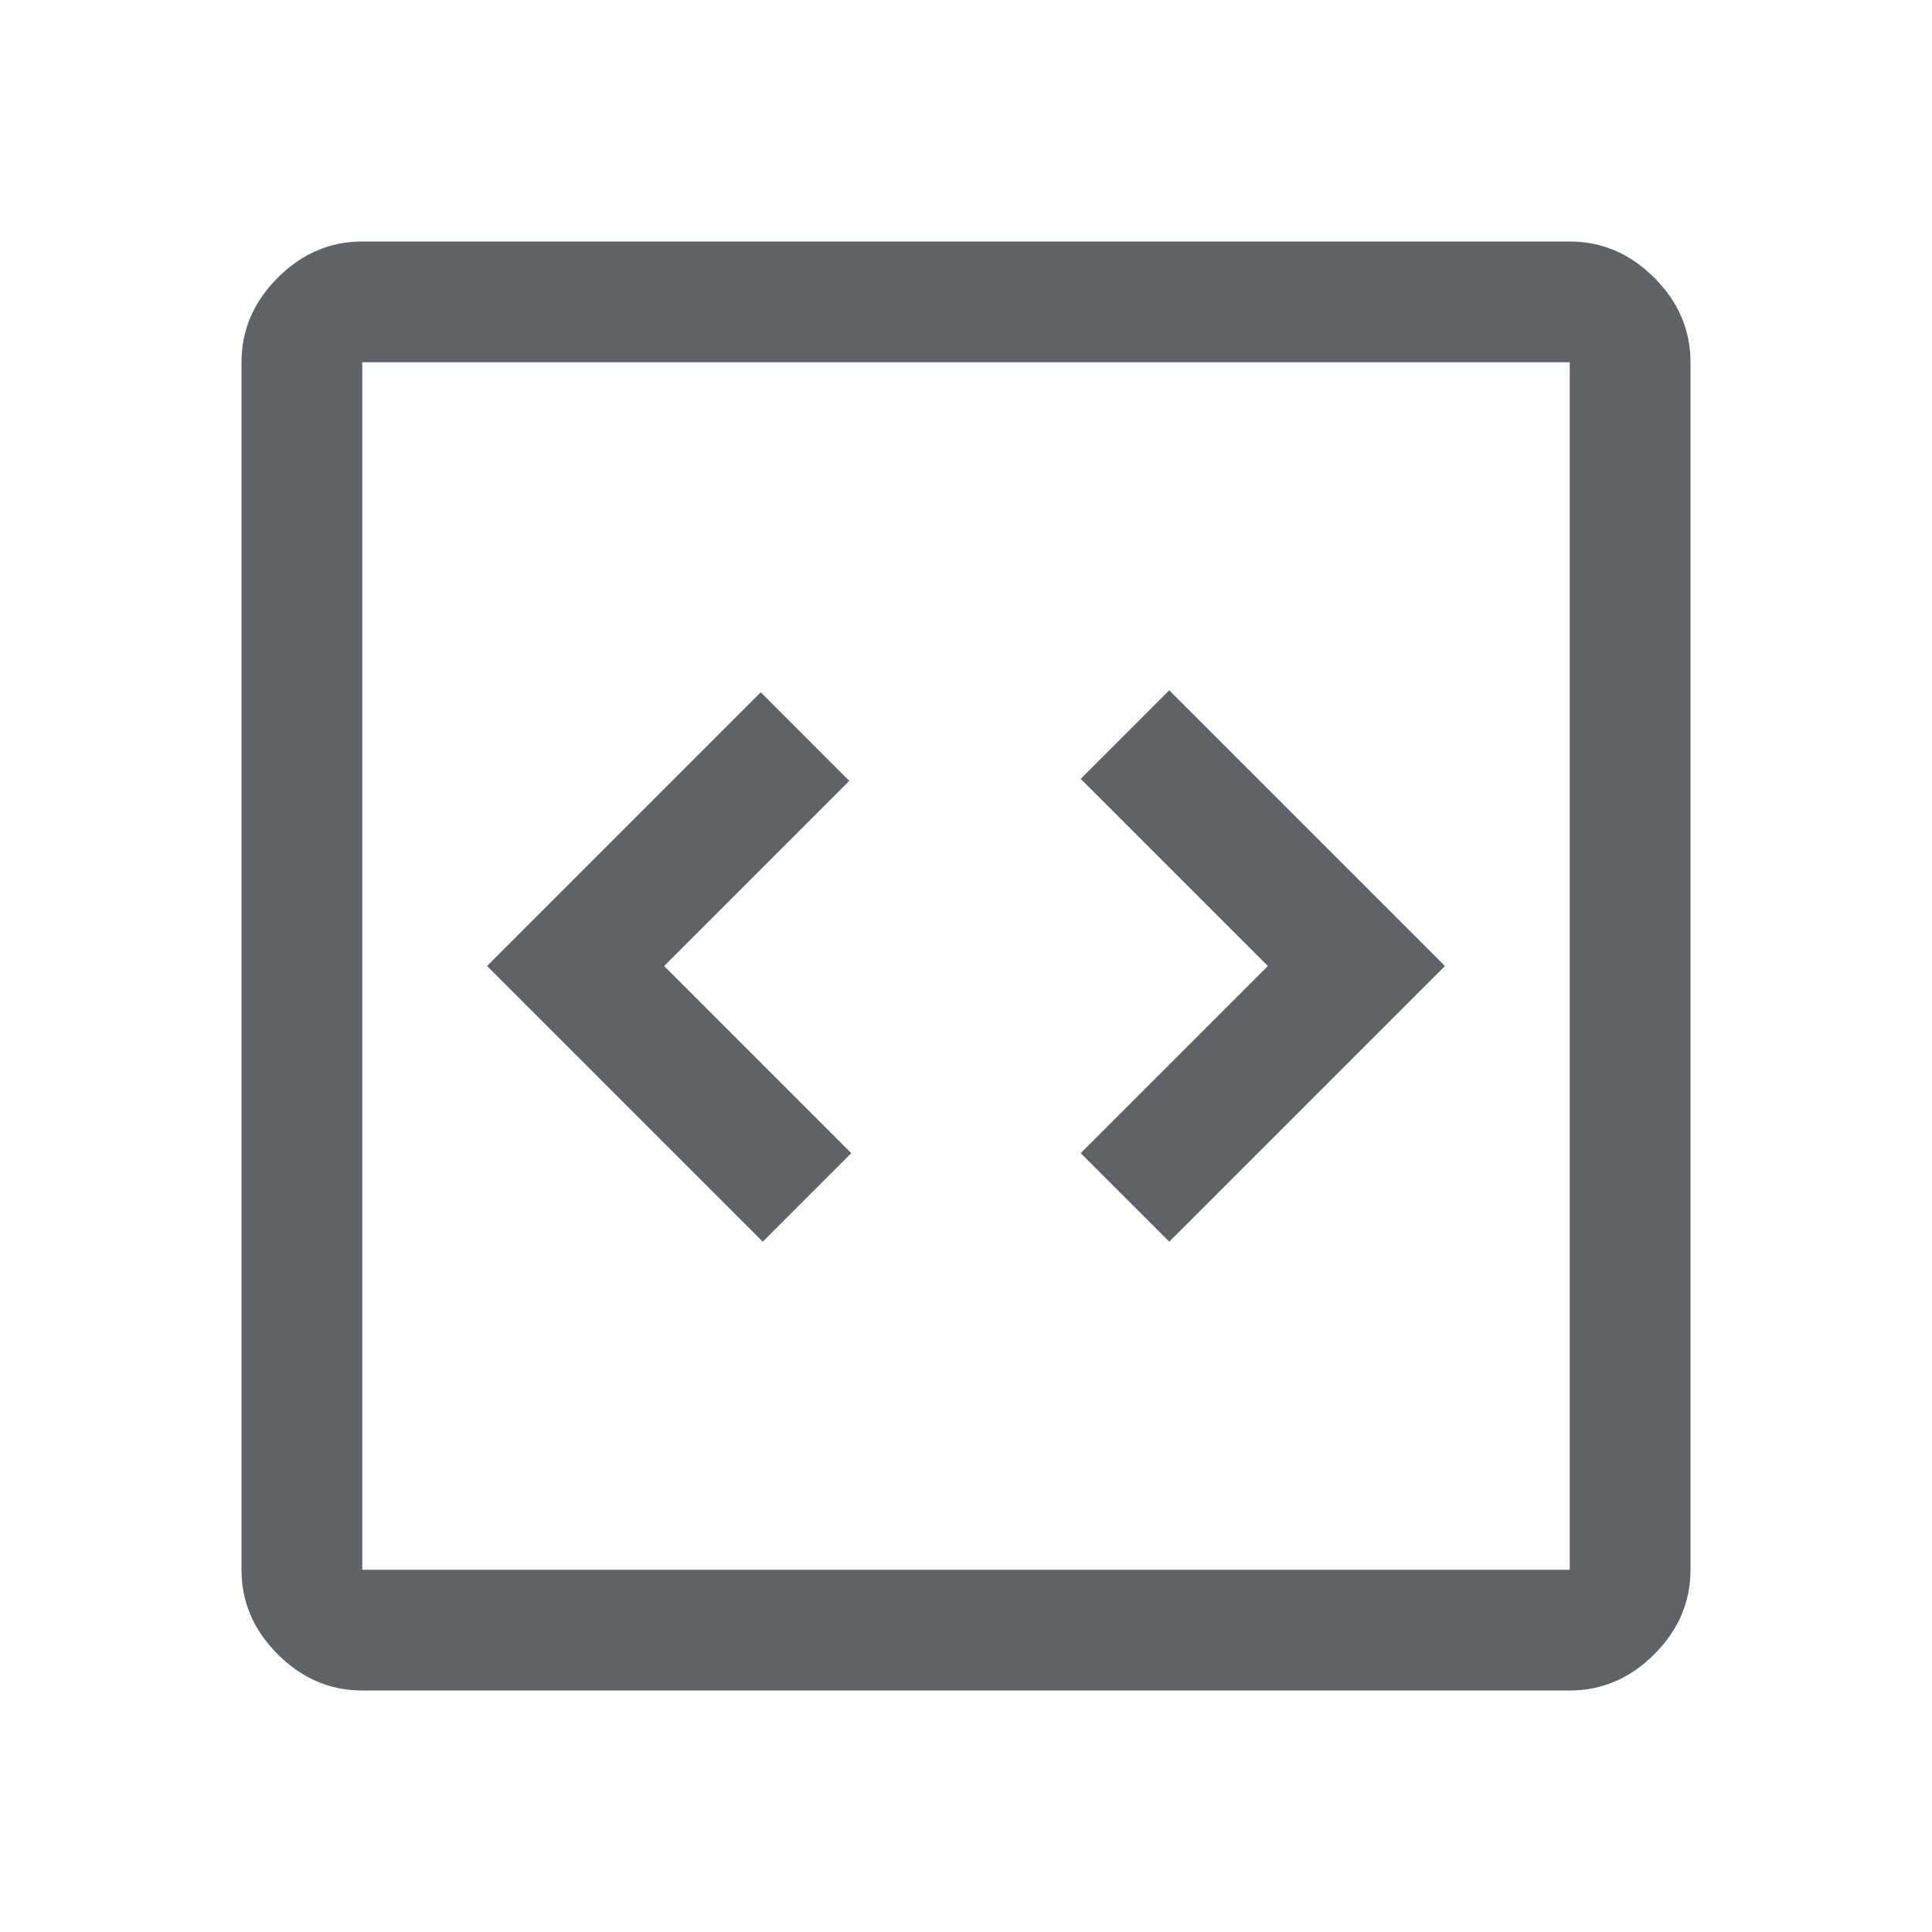
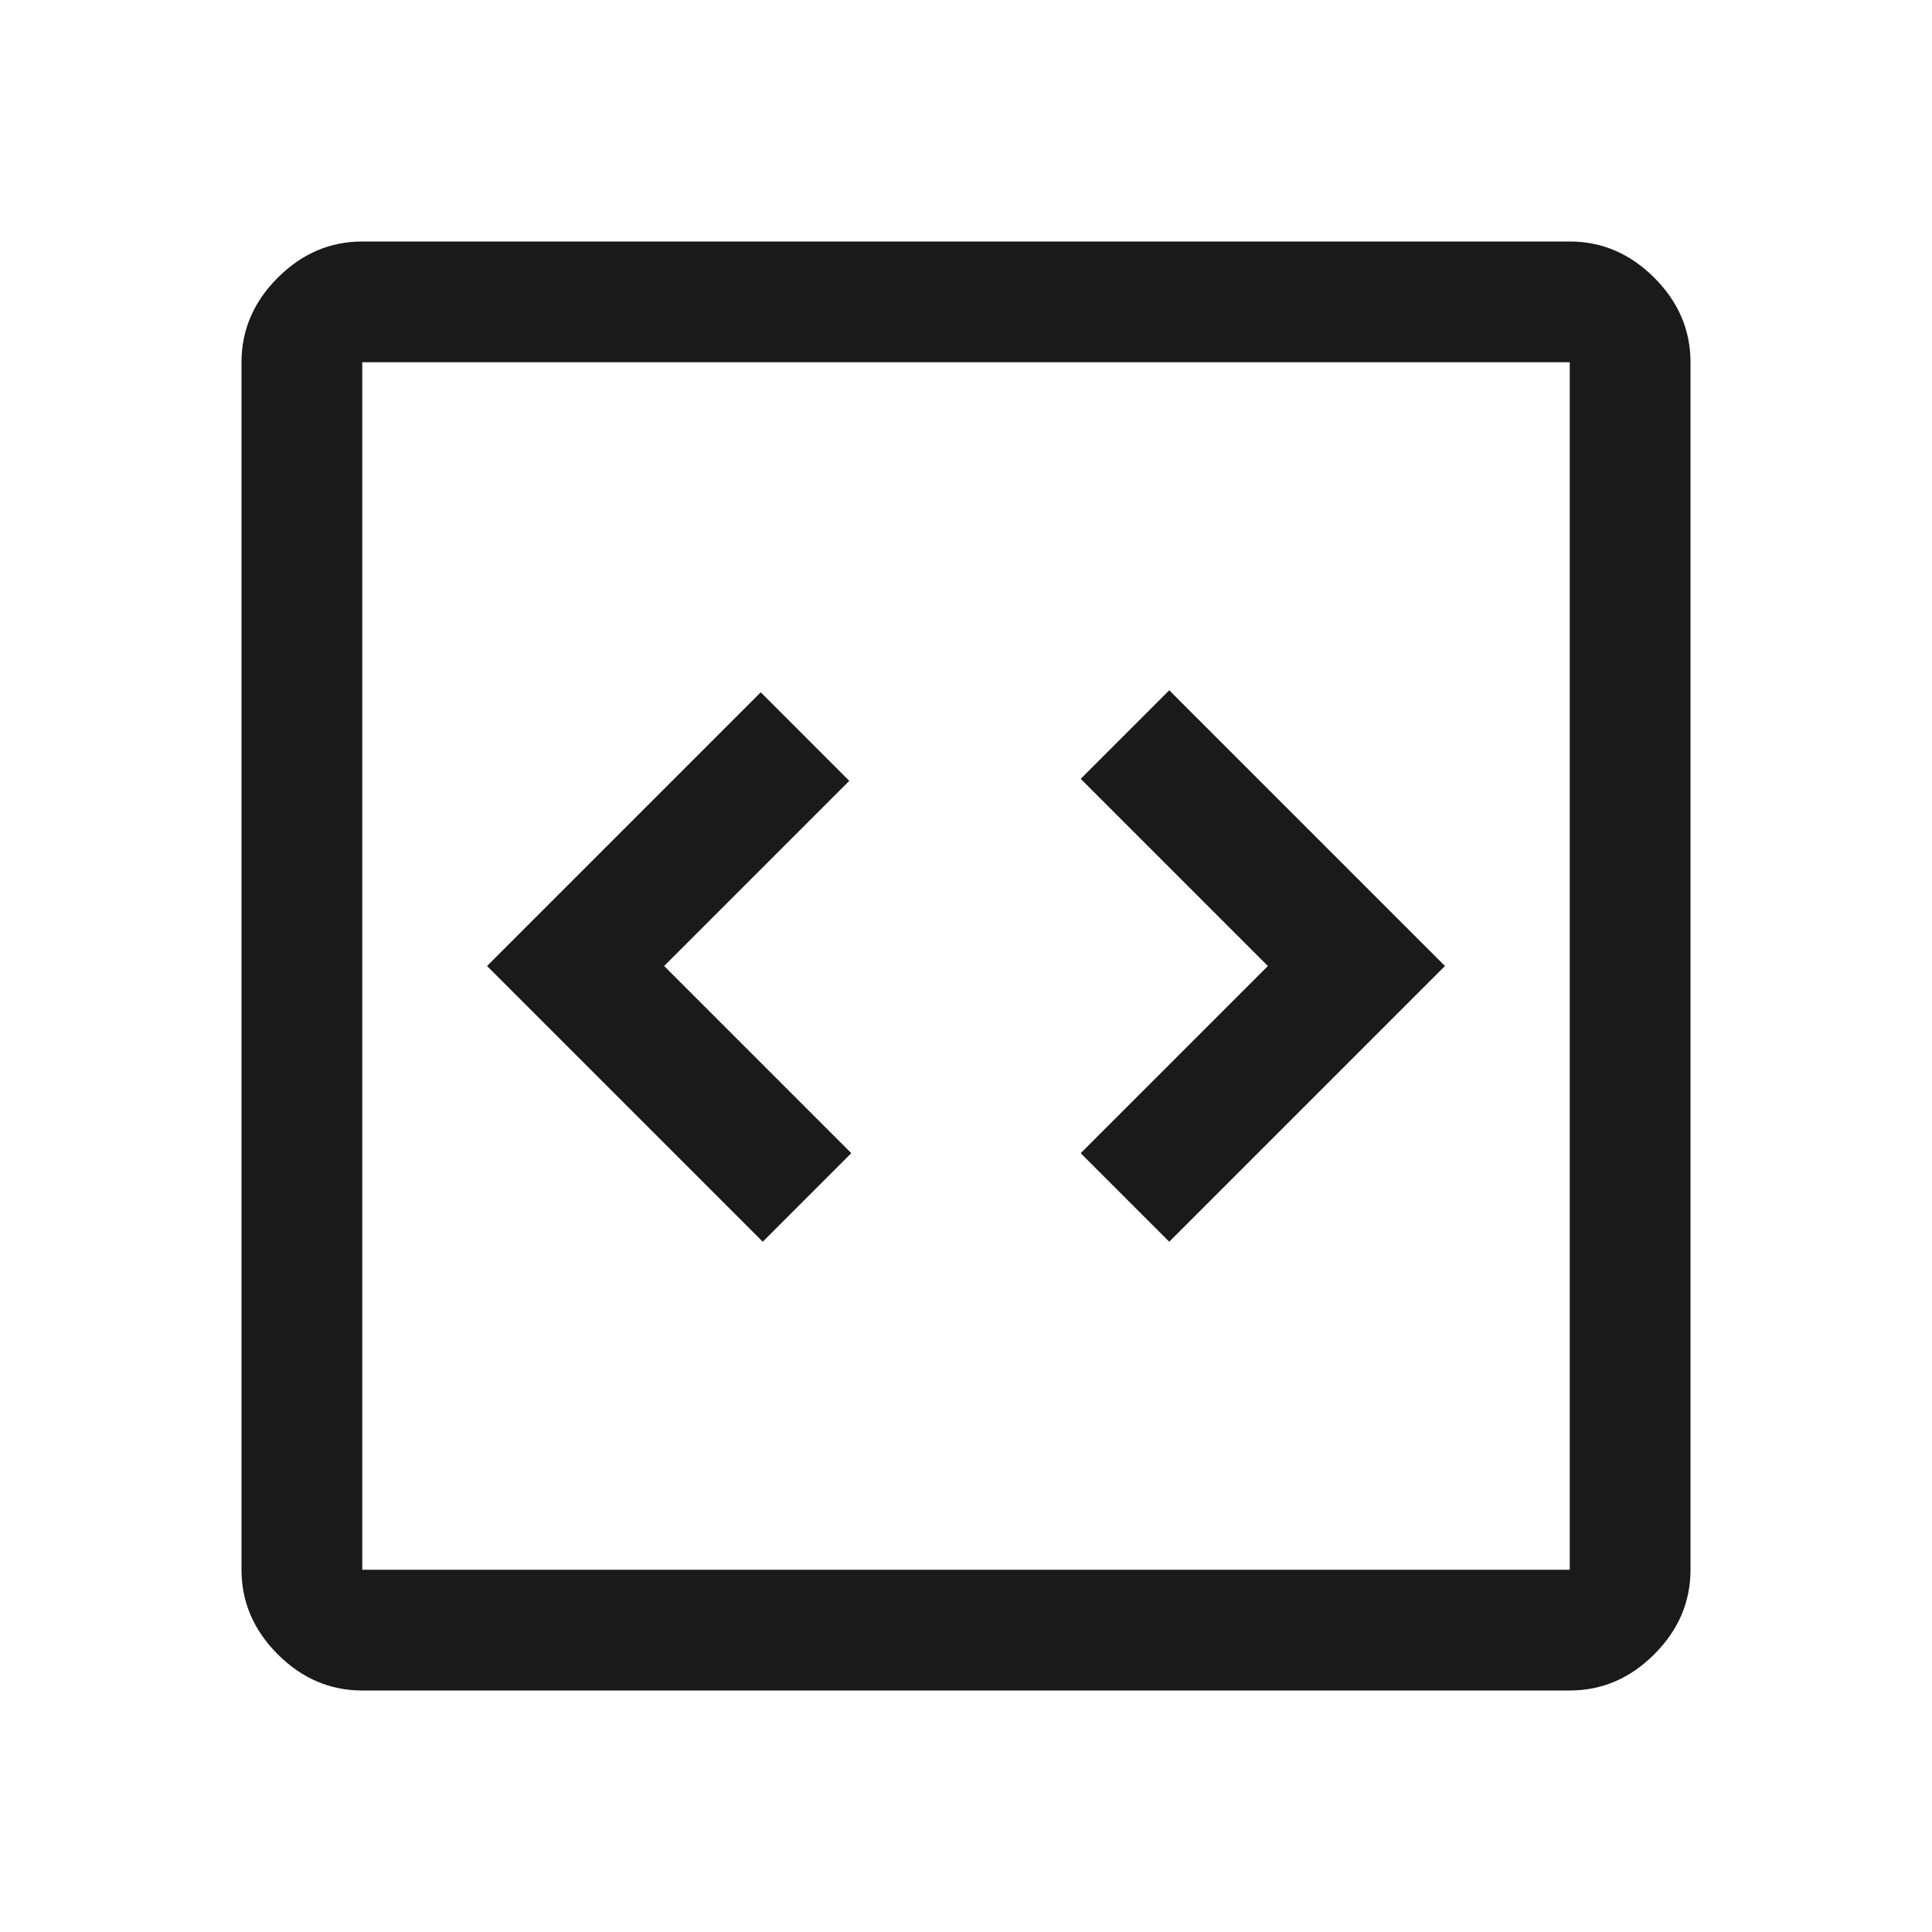
- <svg xmlns="http://www.w3.org/2000/svg" height="48px" viewBox="0 -960 960 960" width="48px" fill="#5f6368">
+ <svg xmlns="http://www.w3.org/2000/svg" height="48px" viewBox="0 -960 960 960" width="48px" fill="#1a1a1a">
  <path d="m379-343 44-44-93-93 92-92-44-44-136 136 137 137Zm202 0 137-137-137-137-44 44 93 93-93 93 44 44ZM180-120q-24 0-42-18t-18-42v-600q0-24 18-42t42-18h600q24 0 42 18t18 42v600q0 24-18 42t-42 18H180Zm0-60h600v-600H180v600Zm0-600v600-600Z" />
</svg>
